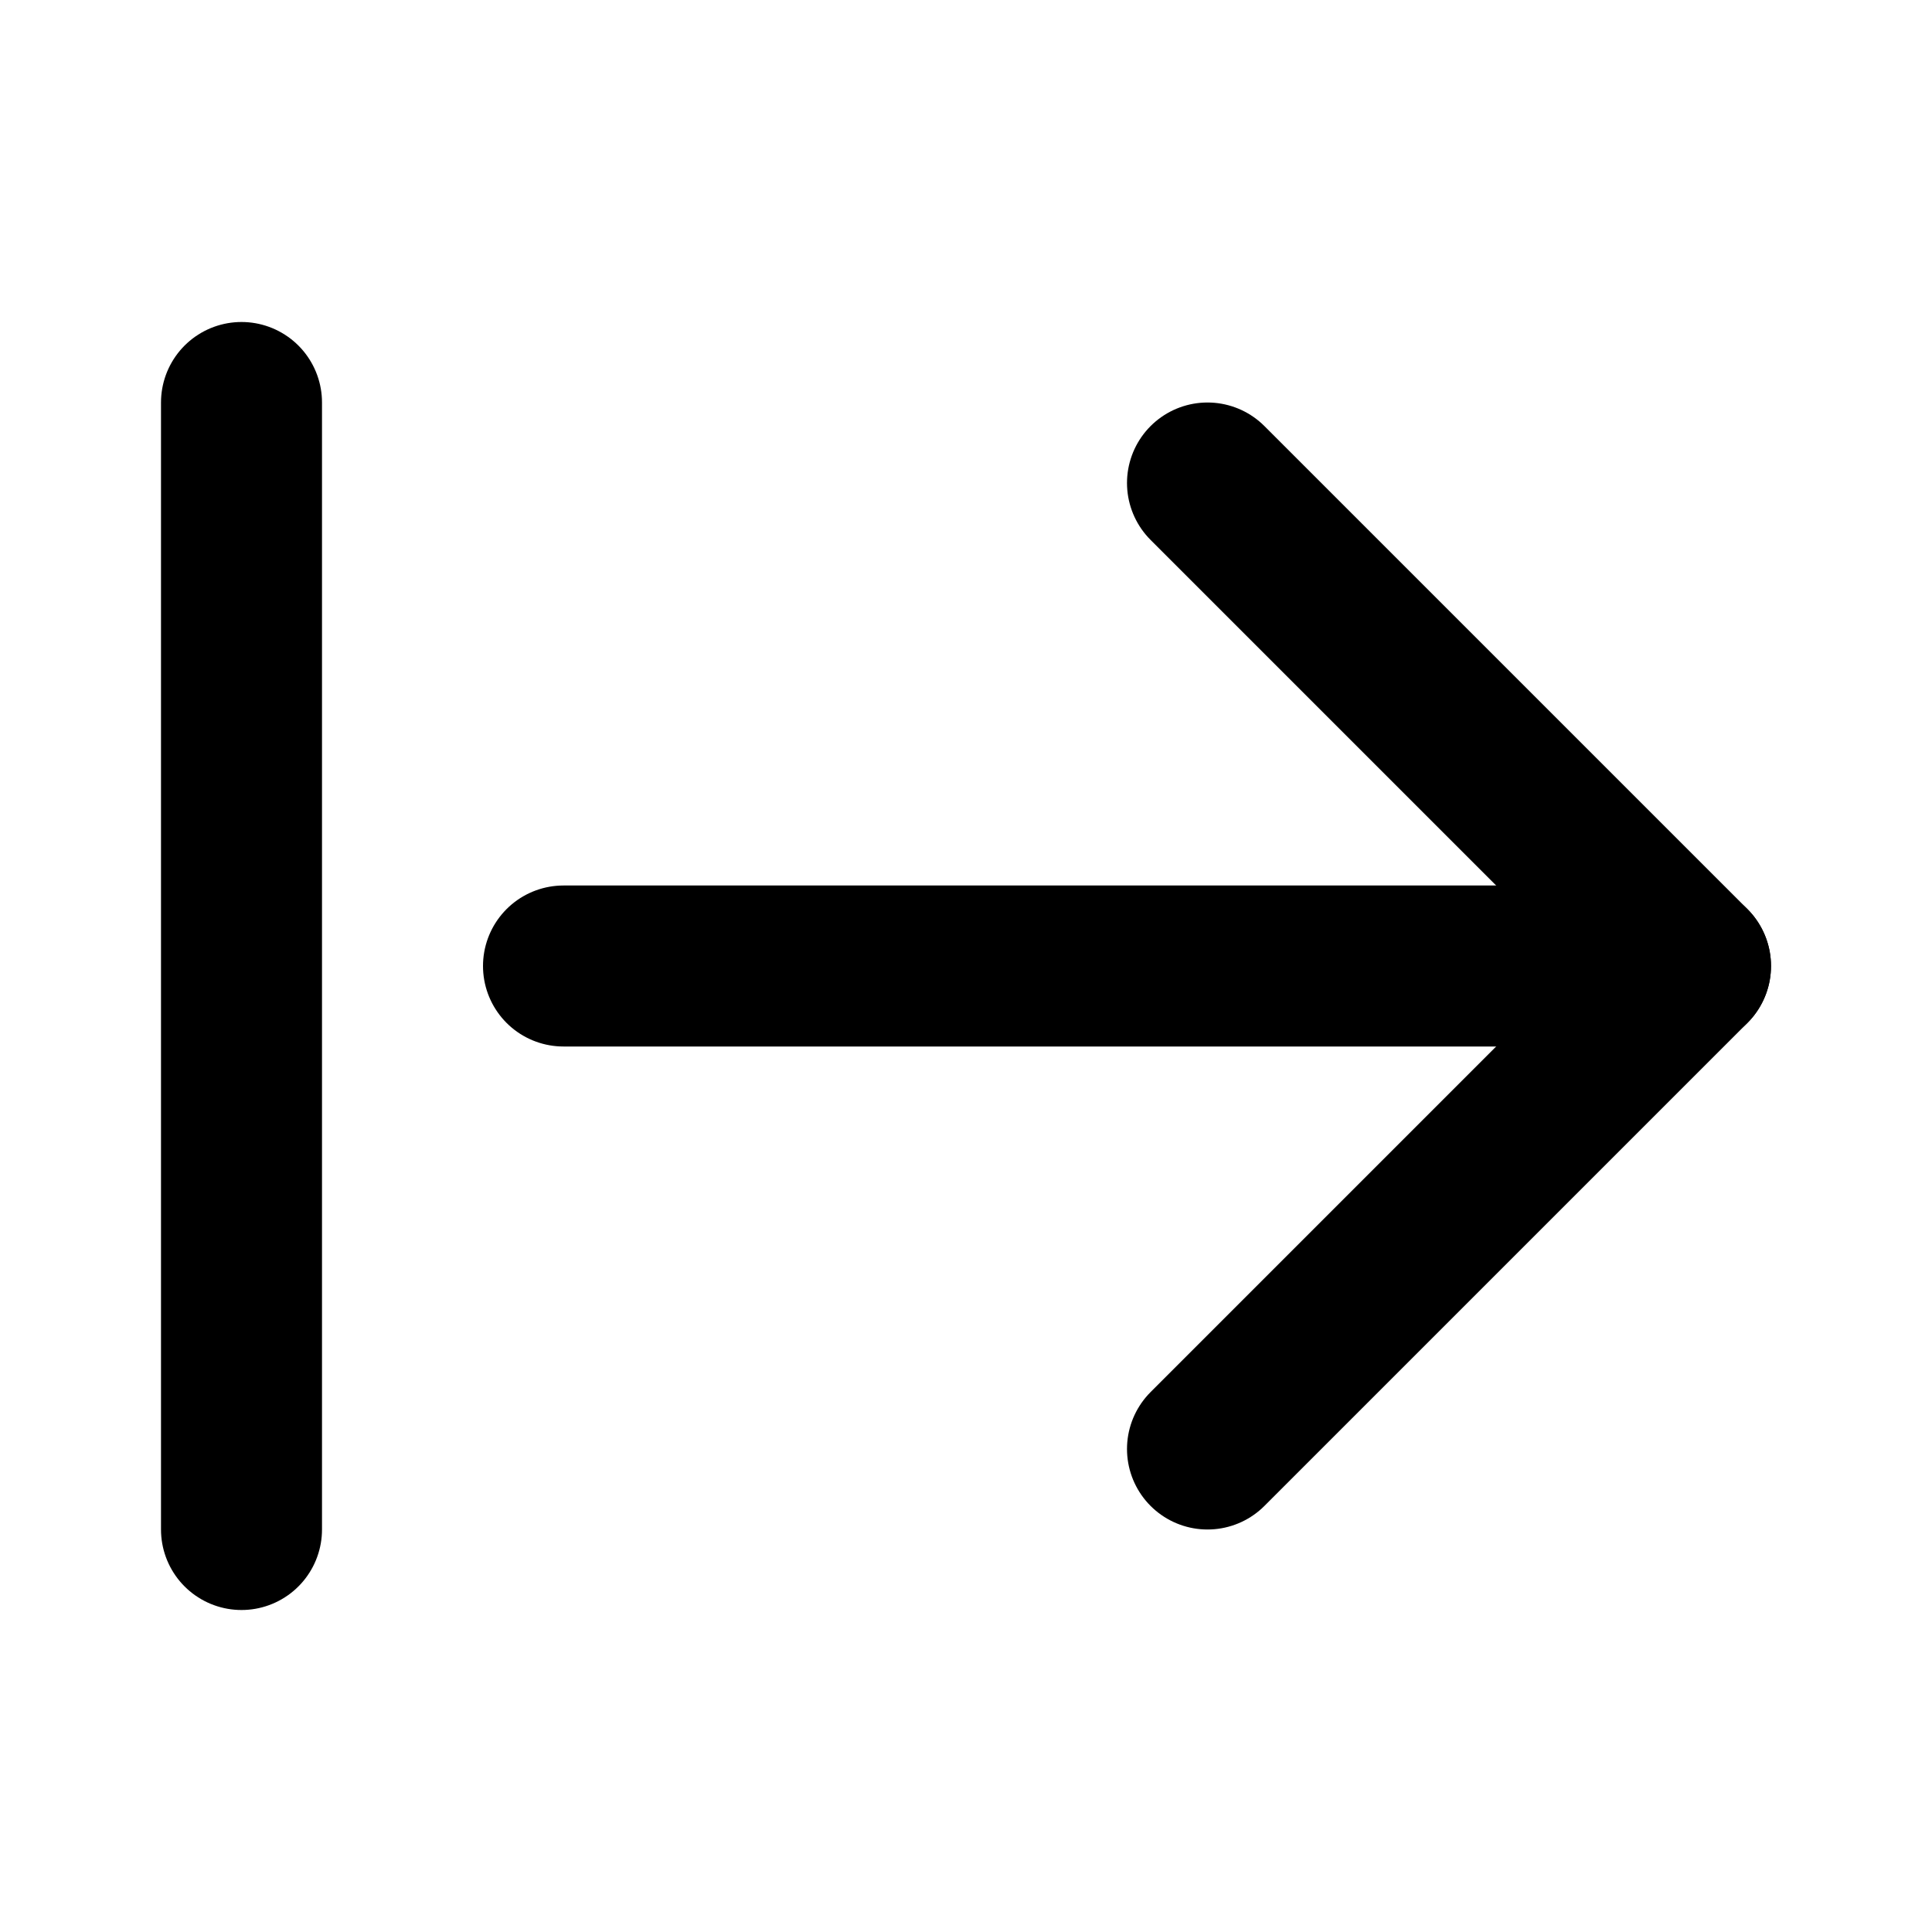
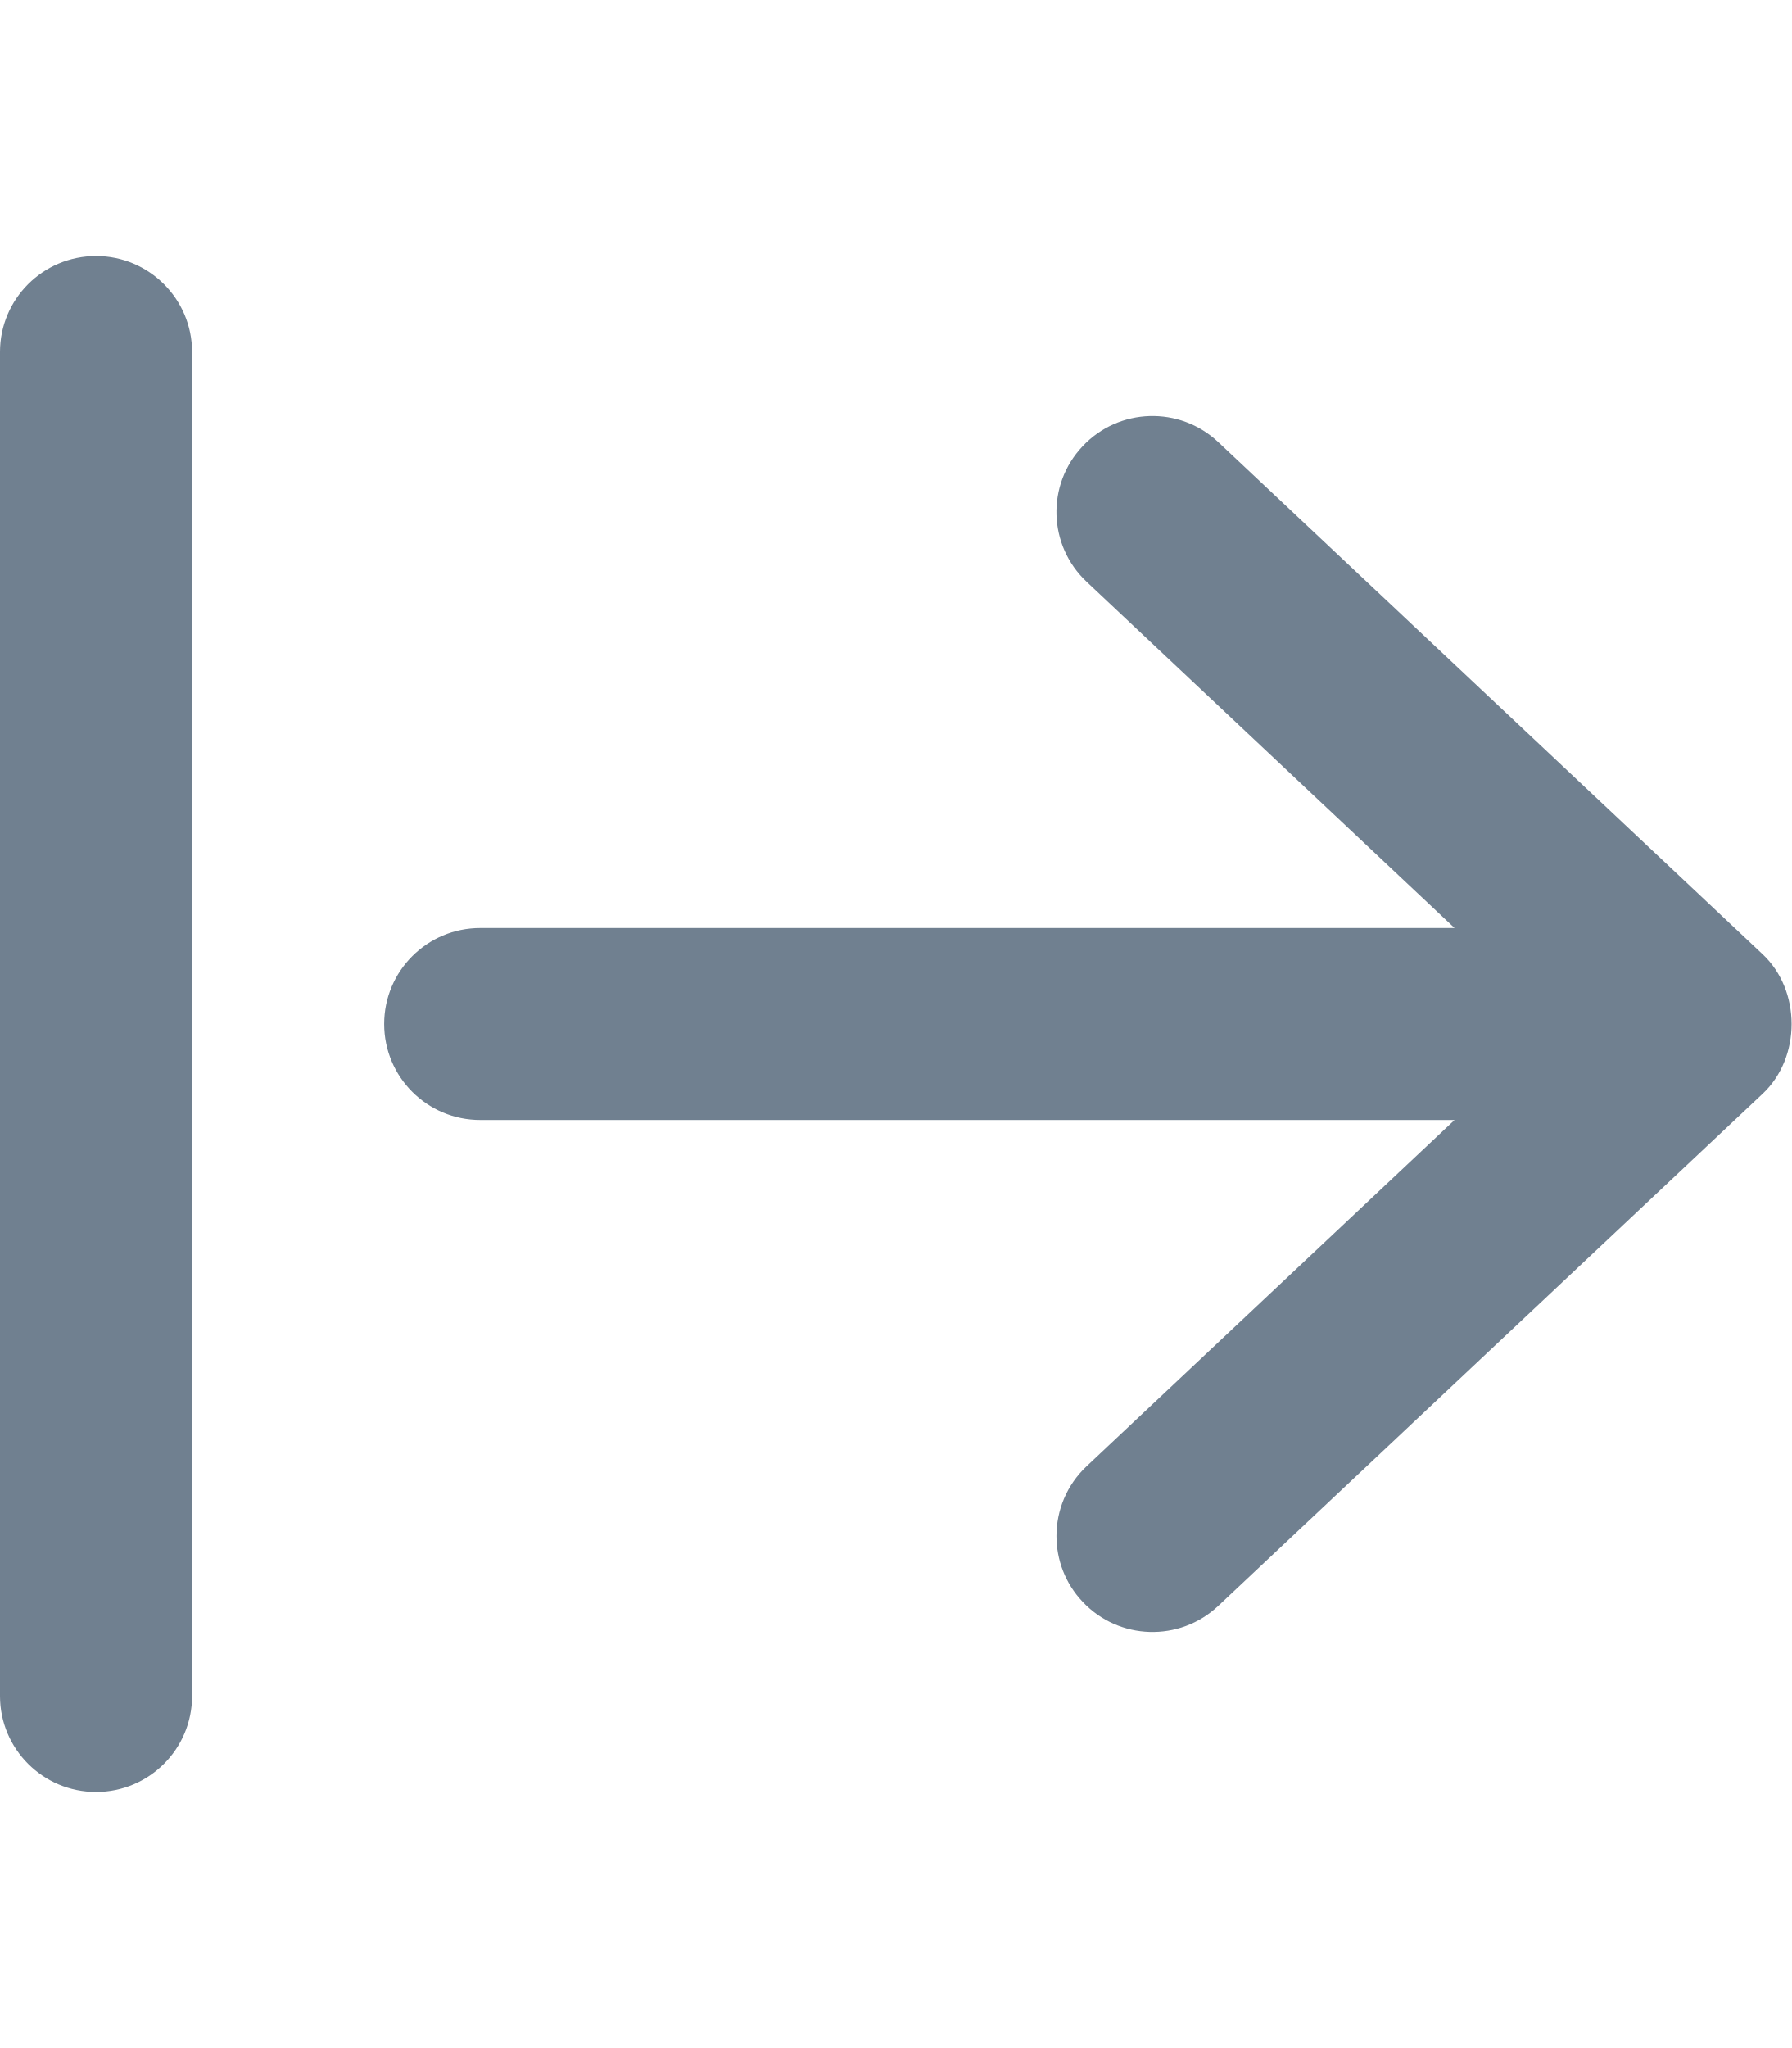
- <svg xmlns="http://www.w3.org/2000/svg" width="16" height="16" viewBox="0 0 24 24" fill="none" stroke="currentColor" stroke-width="2" stroke-linecap="round" stroke-linejoin="round" class="lucide lucide-arrow-right-from-line preview-icon">
-   <path d="M3 5v14" />
-   <path d="M21 12H7" />
-   <path d="m15 18 6-6-6-6" />
+ <svg xmlns="http://www.w3.org/2000/svg" viewBox="0 0 448 512">
+   <path fill="slateGray" d="M48.032 424V88C48.032 74.75 37.275 64 24.016 64S0 74.75 0 88V424C0 437.25 10.757 448 24.016 448S48.032 437.25 48.032 424ZM271.743 145.469L363.718 232H120.08C106.821 232 96.064 242.75 96.064 256S106.821 280 120.08 280H363.718L271.743 366.531C266.708 371.25 264.175 377.625 264.175 384C264.175 389.906 266.333 395.812 270.711 400.438C279.779 410.094 294.977 410.562 304.639 401.469L440.73 273.469C450.423 264.406 450.423 247.594 440.73 238.531L304.639 110.531C294.977 101.438 279.779 101.906 270.711 111.563C261.611 121.188 262.049 136.375 271.743 145.469Z" />
</svg>
